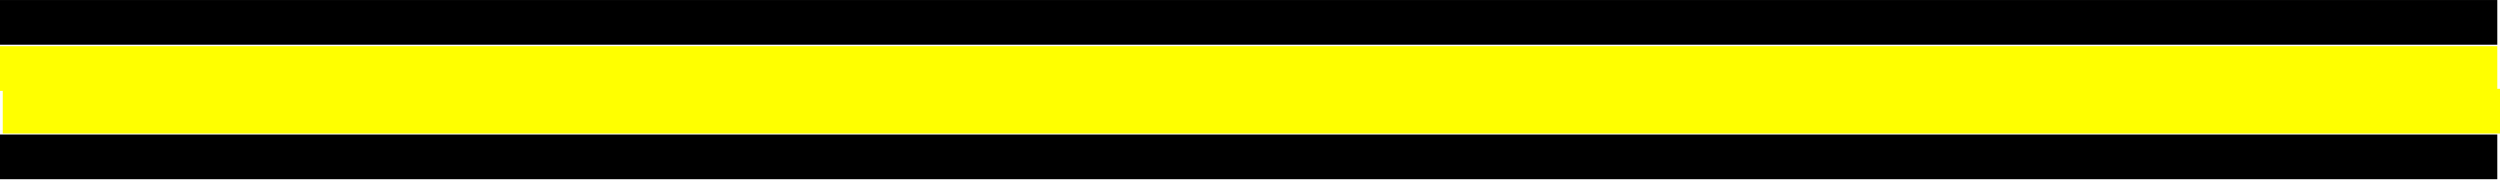
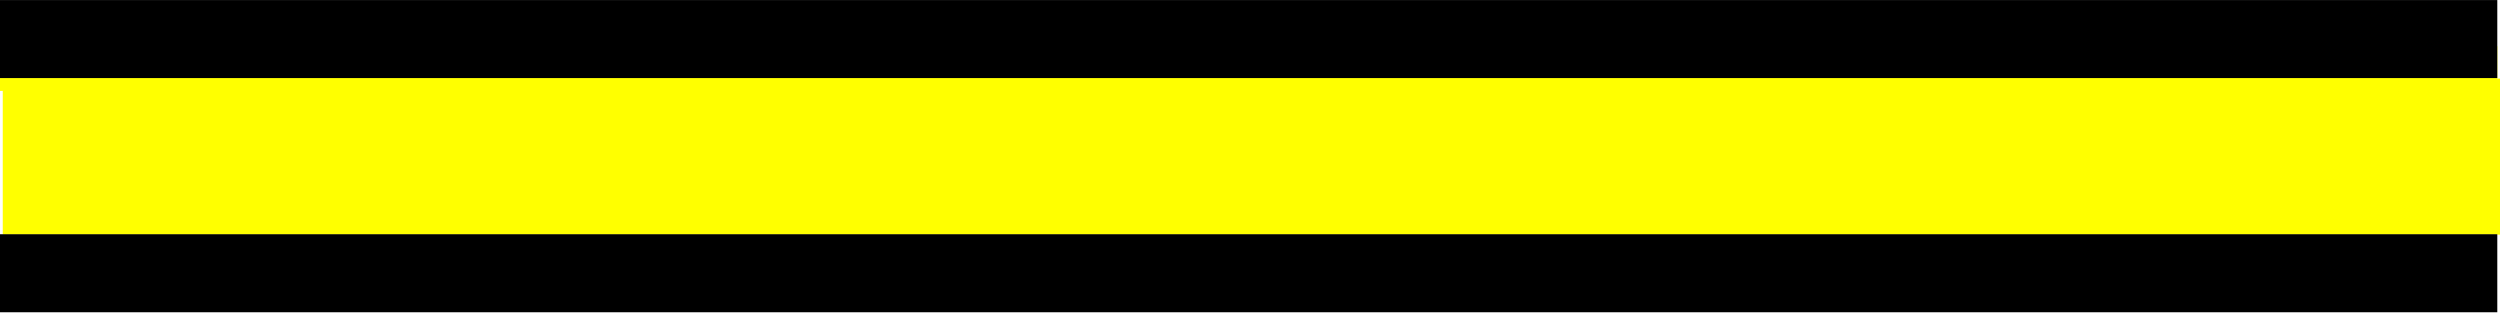
- <svg xmlns="http://www.w3.org/2000/svg" width="16.952mm" height="1.215mm" viewBox="0 0 16.952 1.215" version="1.1" id="svg1">
+ <svg xmlns="http://www.w3.org/2000/svg" width="64.072" height="8.003" viewBox="0 0 16.952 2.117" version="1.1" id="svg1">
  <defs id="defs1" />
  <g id="layer1" transform="translate(-96.53333,-90.47534)">
-     <path style="fill:#b6b6b6;fill-opacity:1;stroke:#ffff00;stroke-width:0.303;stroke-linecap:butt;stroke-linejoin:miter;stroke-dasharray:none;stroke-opacity:1" d="M 96.552,91.229 H 113.486" id="path2" />
+     <path style="fill:#b6b6b6;fill-opacity:1;stroke:#ffff00;stroke-width:1.058;stroke-linecap:butt;stroke-linejoin:miter;stroke-dasharray:none;stroke-opacity:1" d="M 96.552,91.537 H 113.486" id="path2" />
    <path style="fill:#b6b6b6;fill-opacity:1;stroke:#ffff00;stroke-width:0.303;stroke-linecap:butt;stroke-linejoin:miter;stroke-dasharray:none;stroke-opacity:1" d="M 96.533,90.94 H 113.467" id="path2-7" />
-     <path style="fill:#b6b6b6;fill-opacity:1;stroke:#000000;stroke-width:0.303;stroke-linecap:butt;stroke-linejoin:miter;stroke-dasharray:none;stroke-opacity:1" d="M 96.533,90.627 H 113.467" id="path2-5" />
-     <path style="fill:#b6b6b6;fill-opacity:1;stroke:#000000;stroke-width:0.303;stroke-linecap:butt;stroke-linejoin:miter;stroke-dasharray:none;stroke-opacity:1" d="M 96.533,91.539 H 113.467" id="path2-5-2" />
+     <path style="fill:#b6b6b6;fill-opacity:1;stroke:#000000;stroke-width:0.529;stroke-linecap:butt;stroke-linejoin:miter;stroke-dasharray:none;stroke-opacity:1" d="M 96.533,90.74 H 113.467" id="path2-5" />
+     <path style="fill:#b6b6b6;fill-opacity:1;stroke:#000000;stroke-width:0.529;stroke-linecap:butt;stroke-linejoin:miter;stroke-dasharray:none;stroke-opacity:1" d="M 96.533,92.328 H 113.467" id="path2-5-2" />
  </g>
</svg>
